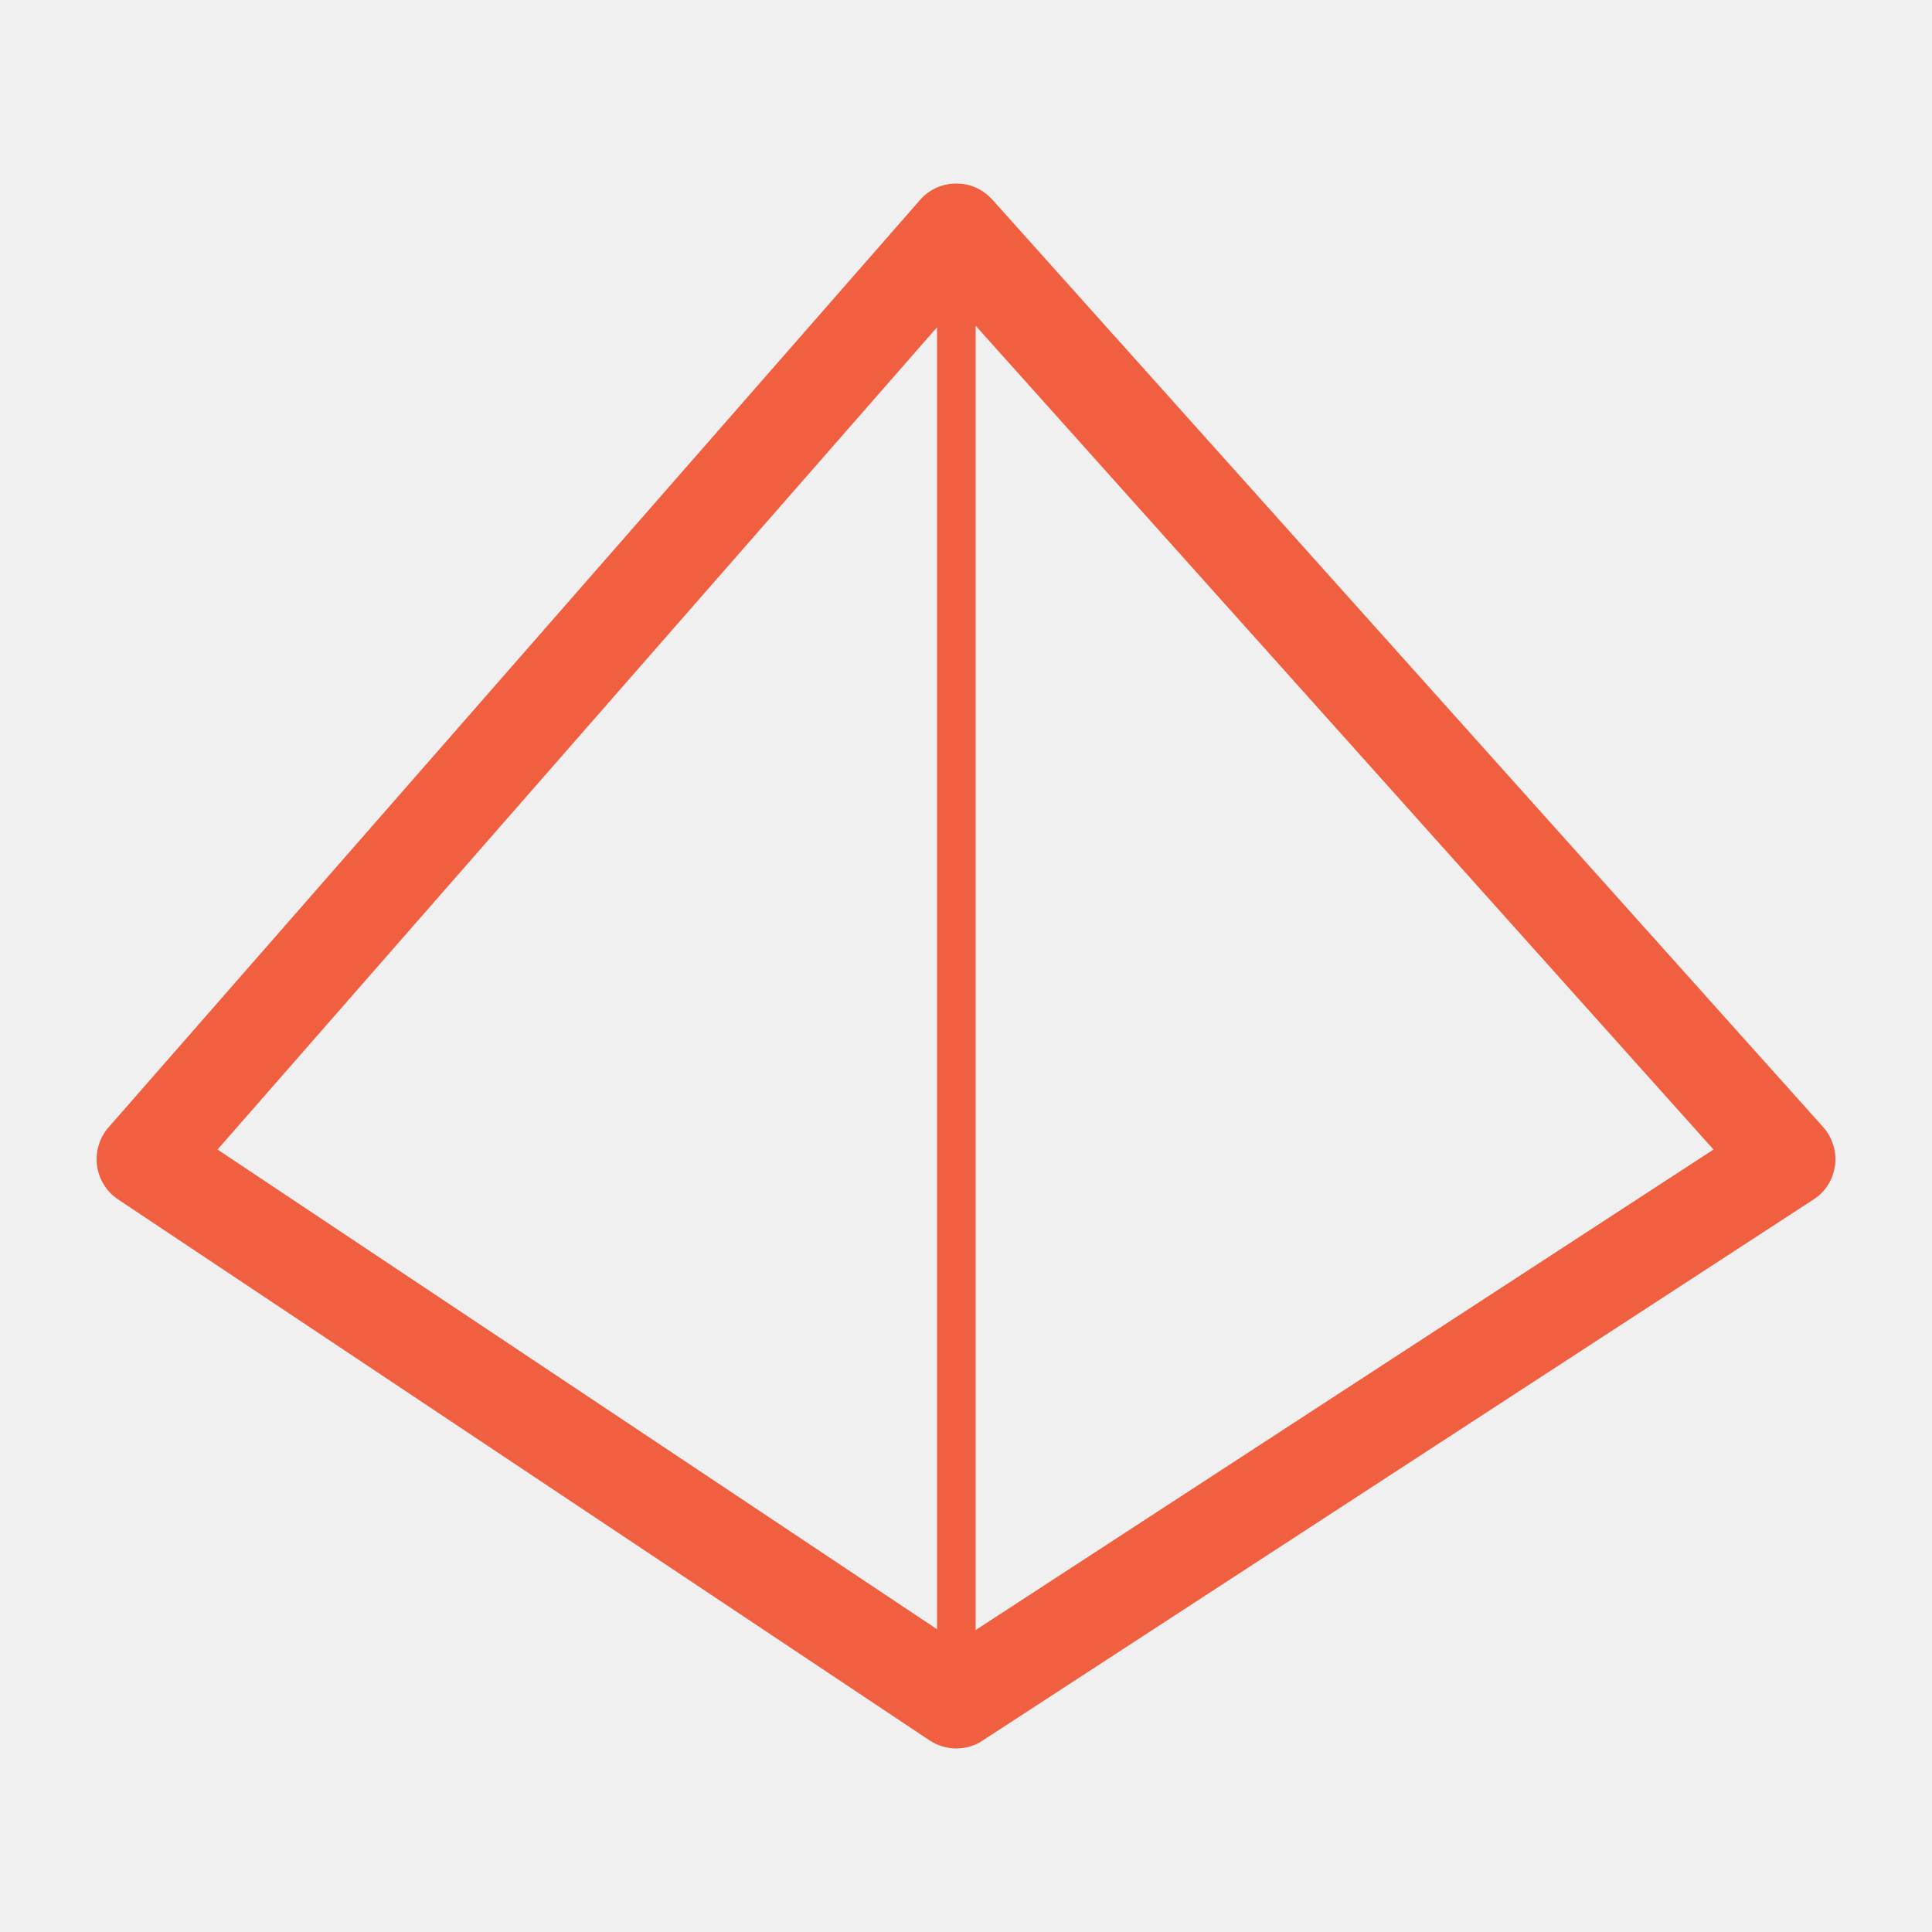
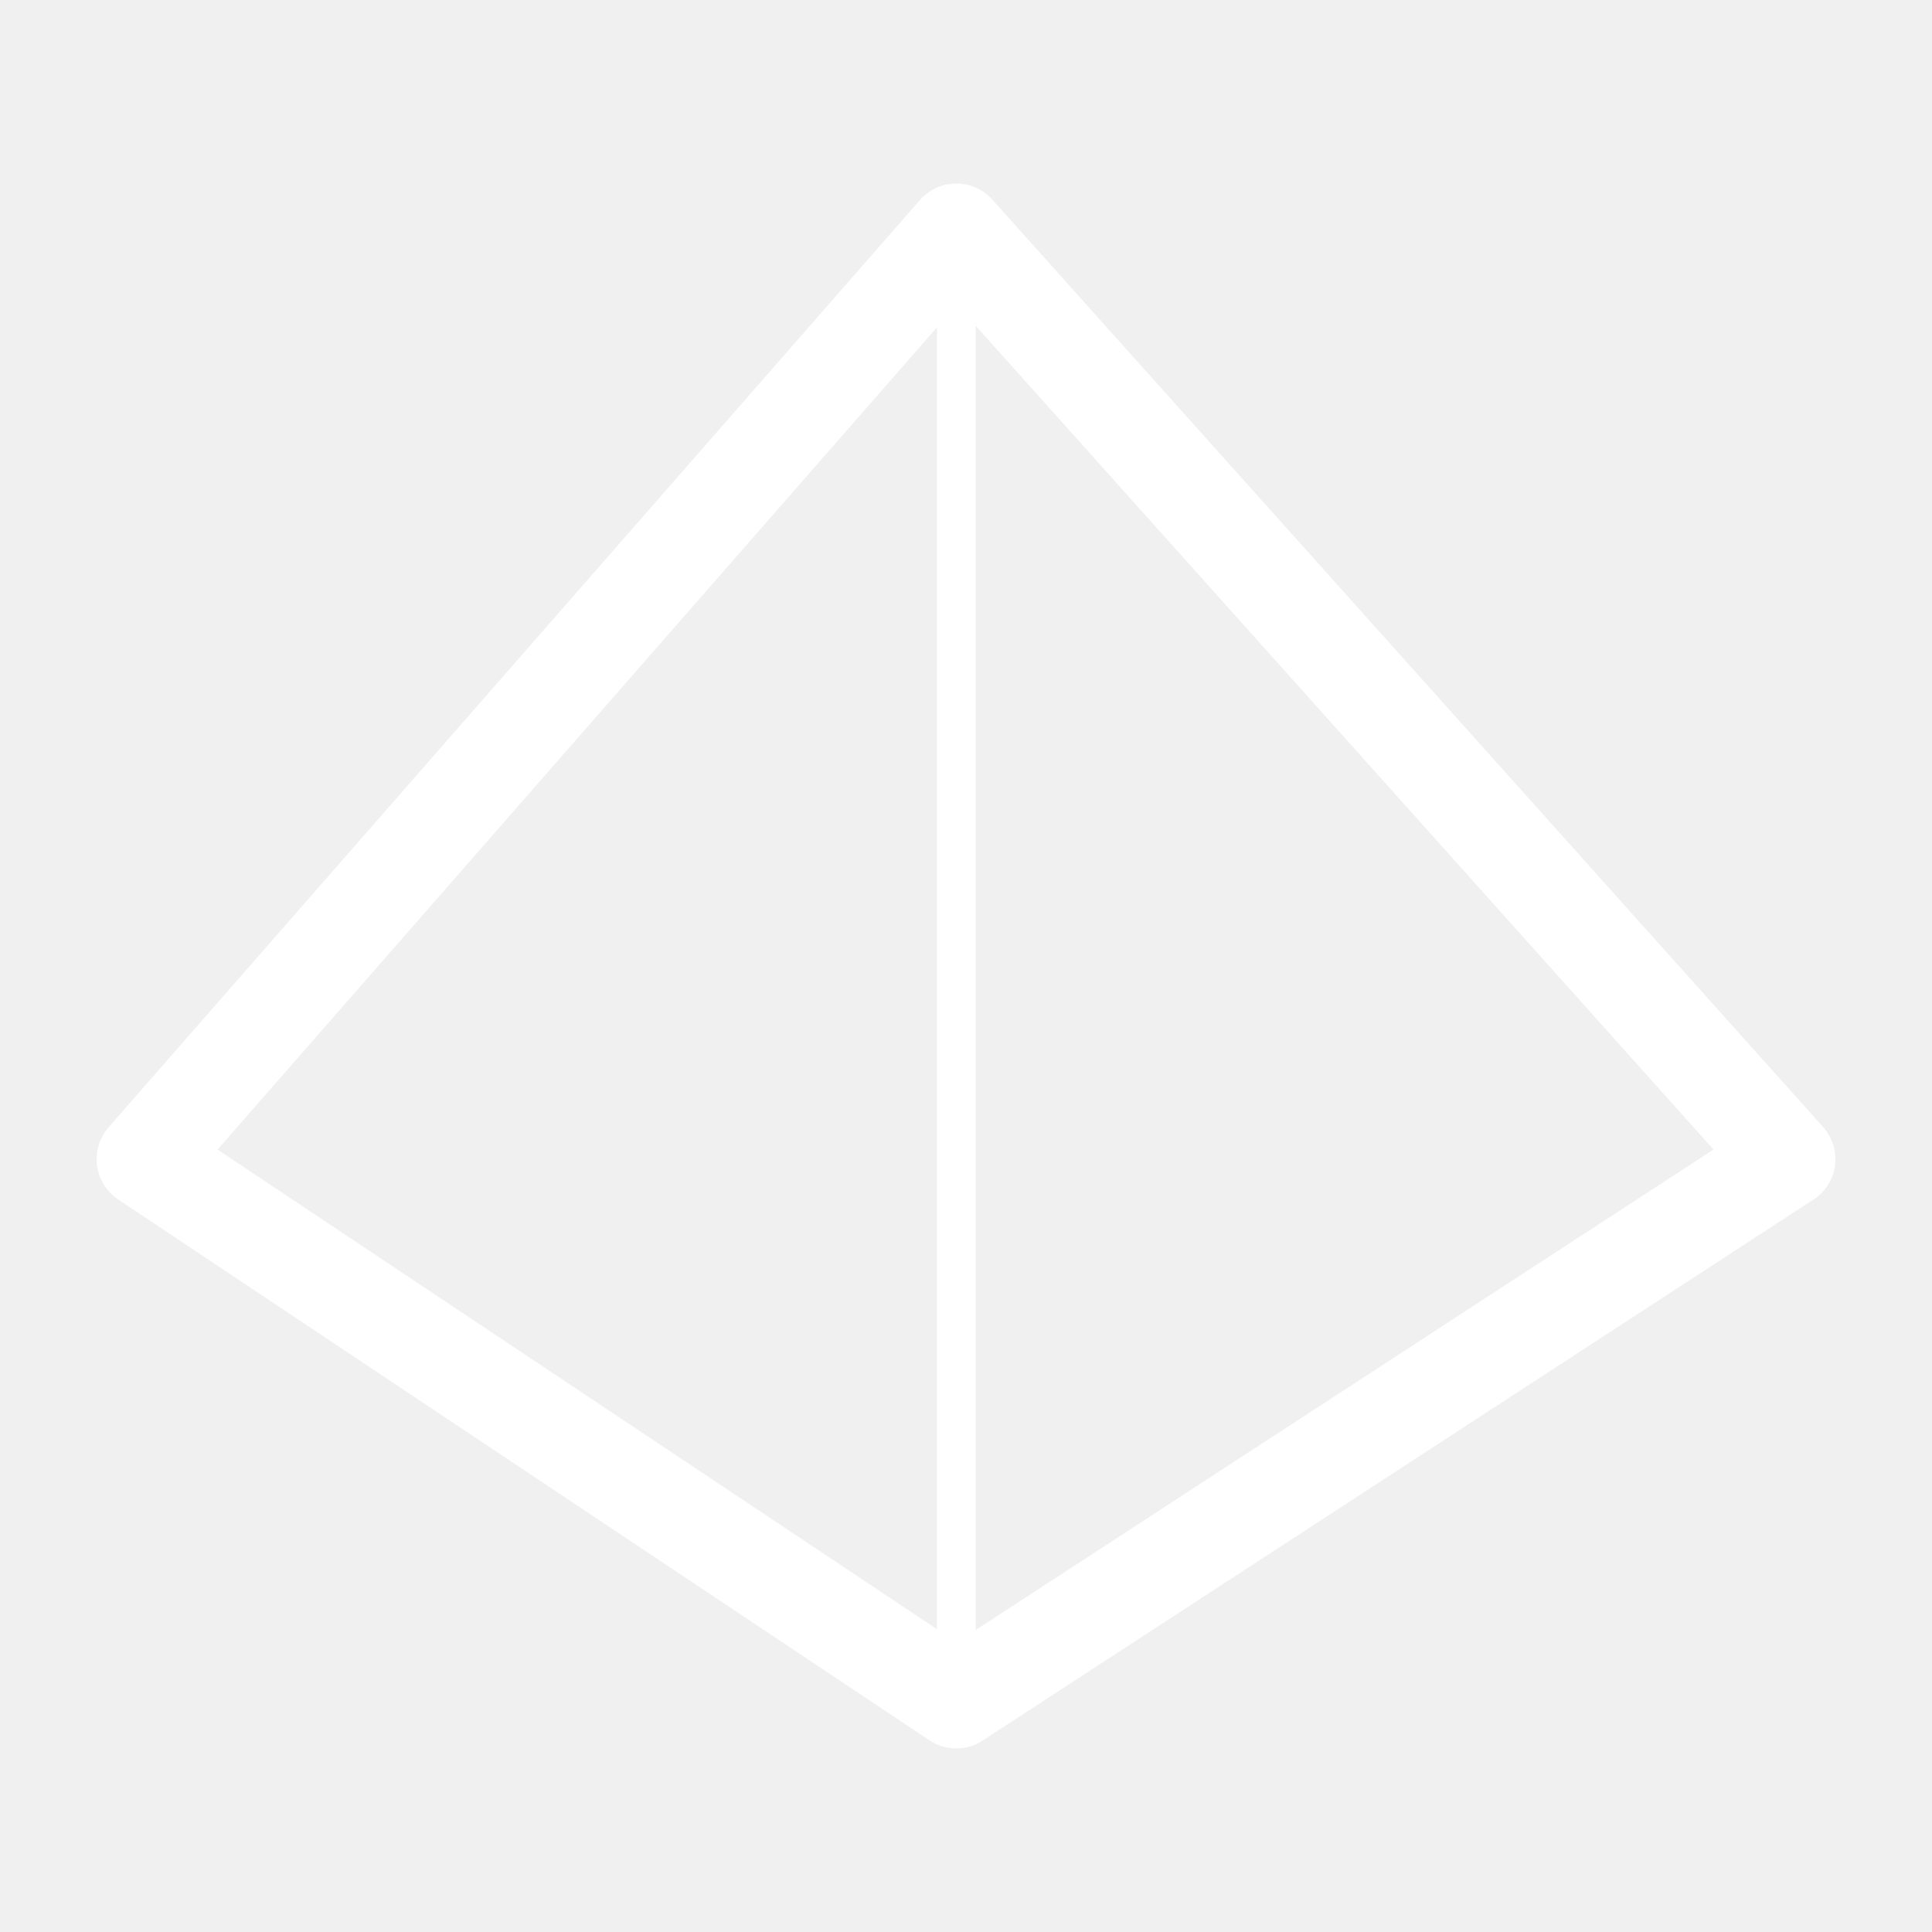
<svg xmlns="http://www.w3.org/2000/svg" version="1.1" x="0px" y="0px" viewBox="0 0 100 100" enable-background="new 0 0 100 100" xml:space="preserve">
-   <path id="svg-logo" fill="#f05f40" d="M94.361,58.33l-43-48c-0.48-0.53-1.16-0.84-1.871-0.83c-0.72,0-1.4,0.31-1.87,0.85l-42,48c-0.48,0.551-0.69,1.271-0.6,1.98   c0.1,0.71,0.49,1.35,1.09,1.75l42,28c0.42,0.28,0.91,0.42,1.39,0.42c0.47,0,0.951-0.13,1.361-0.41l43-28   c0.619-0.39,1.02-1.04,1.119-1.76C95.07,59.6,94.85,58.88,94.361,58.33z M48.5,84.33L11.26,59.5L48.5,16.94V84.33z M50.5,84.37   V16.86L88.691,59.5L50.5,84.37z" />
+   <path id="svg-logo" fill="#ffffff" d="M94.361,58.33l-43-48c-0.48-0.53-1.16-0.84-1.871-0.83c-0.72,0-1.4,0.31-1.87,0.85l-42,48c-0.48,0.551-0.69,1.271-0.6,1.98   c0.1,0.71,0.49,1.35,1.09,1.75l42,28c0.42,0.28,0.91,0.42,1.39,0.42c0.47,0,0.951-0.13,1.361-0.41l43-28   c0.619-0.39,1.02-1.04,1.119-1.76C95.07,59.6,94.85,58.88,94.361,58.33z M48.5,84.33L11.26,59.5L48.5,16.94V84.33z M50.5,84.37   V16.86L88.691,59.5L50.5,84.37z" />
</svg>
